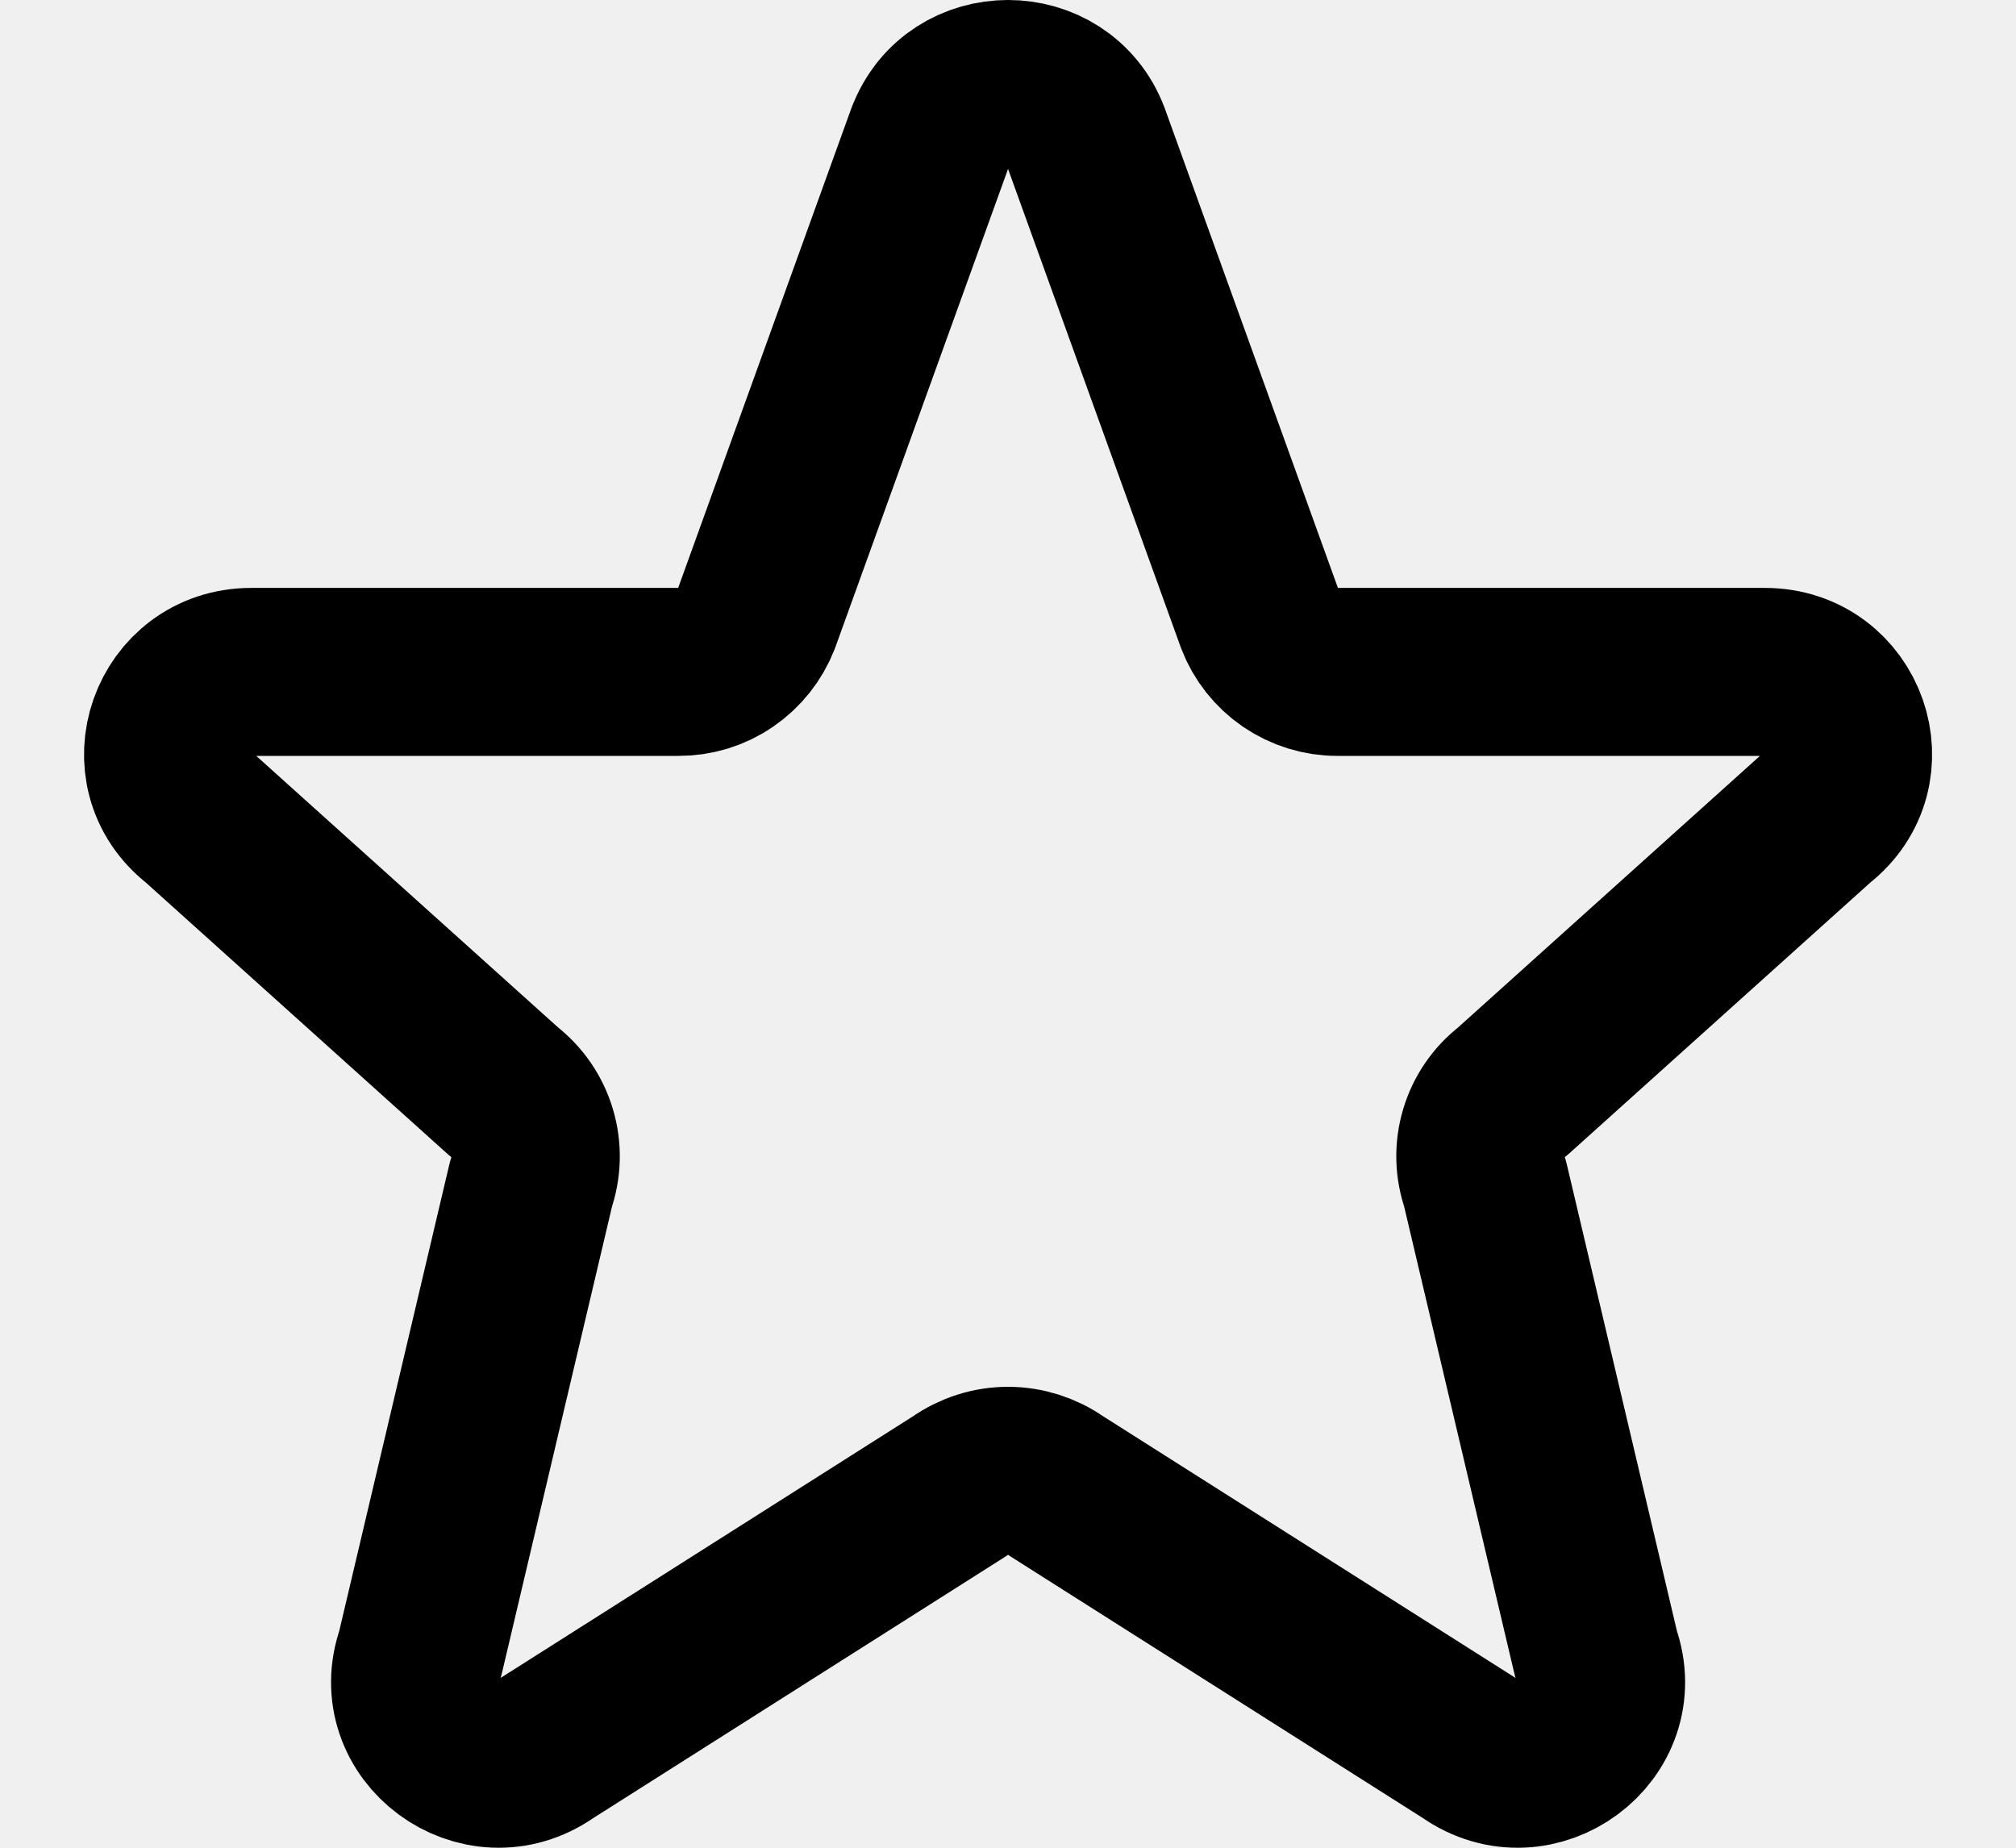
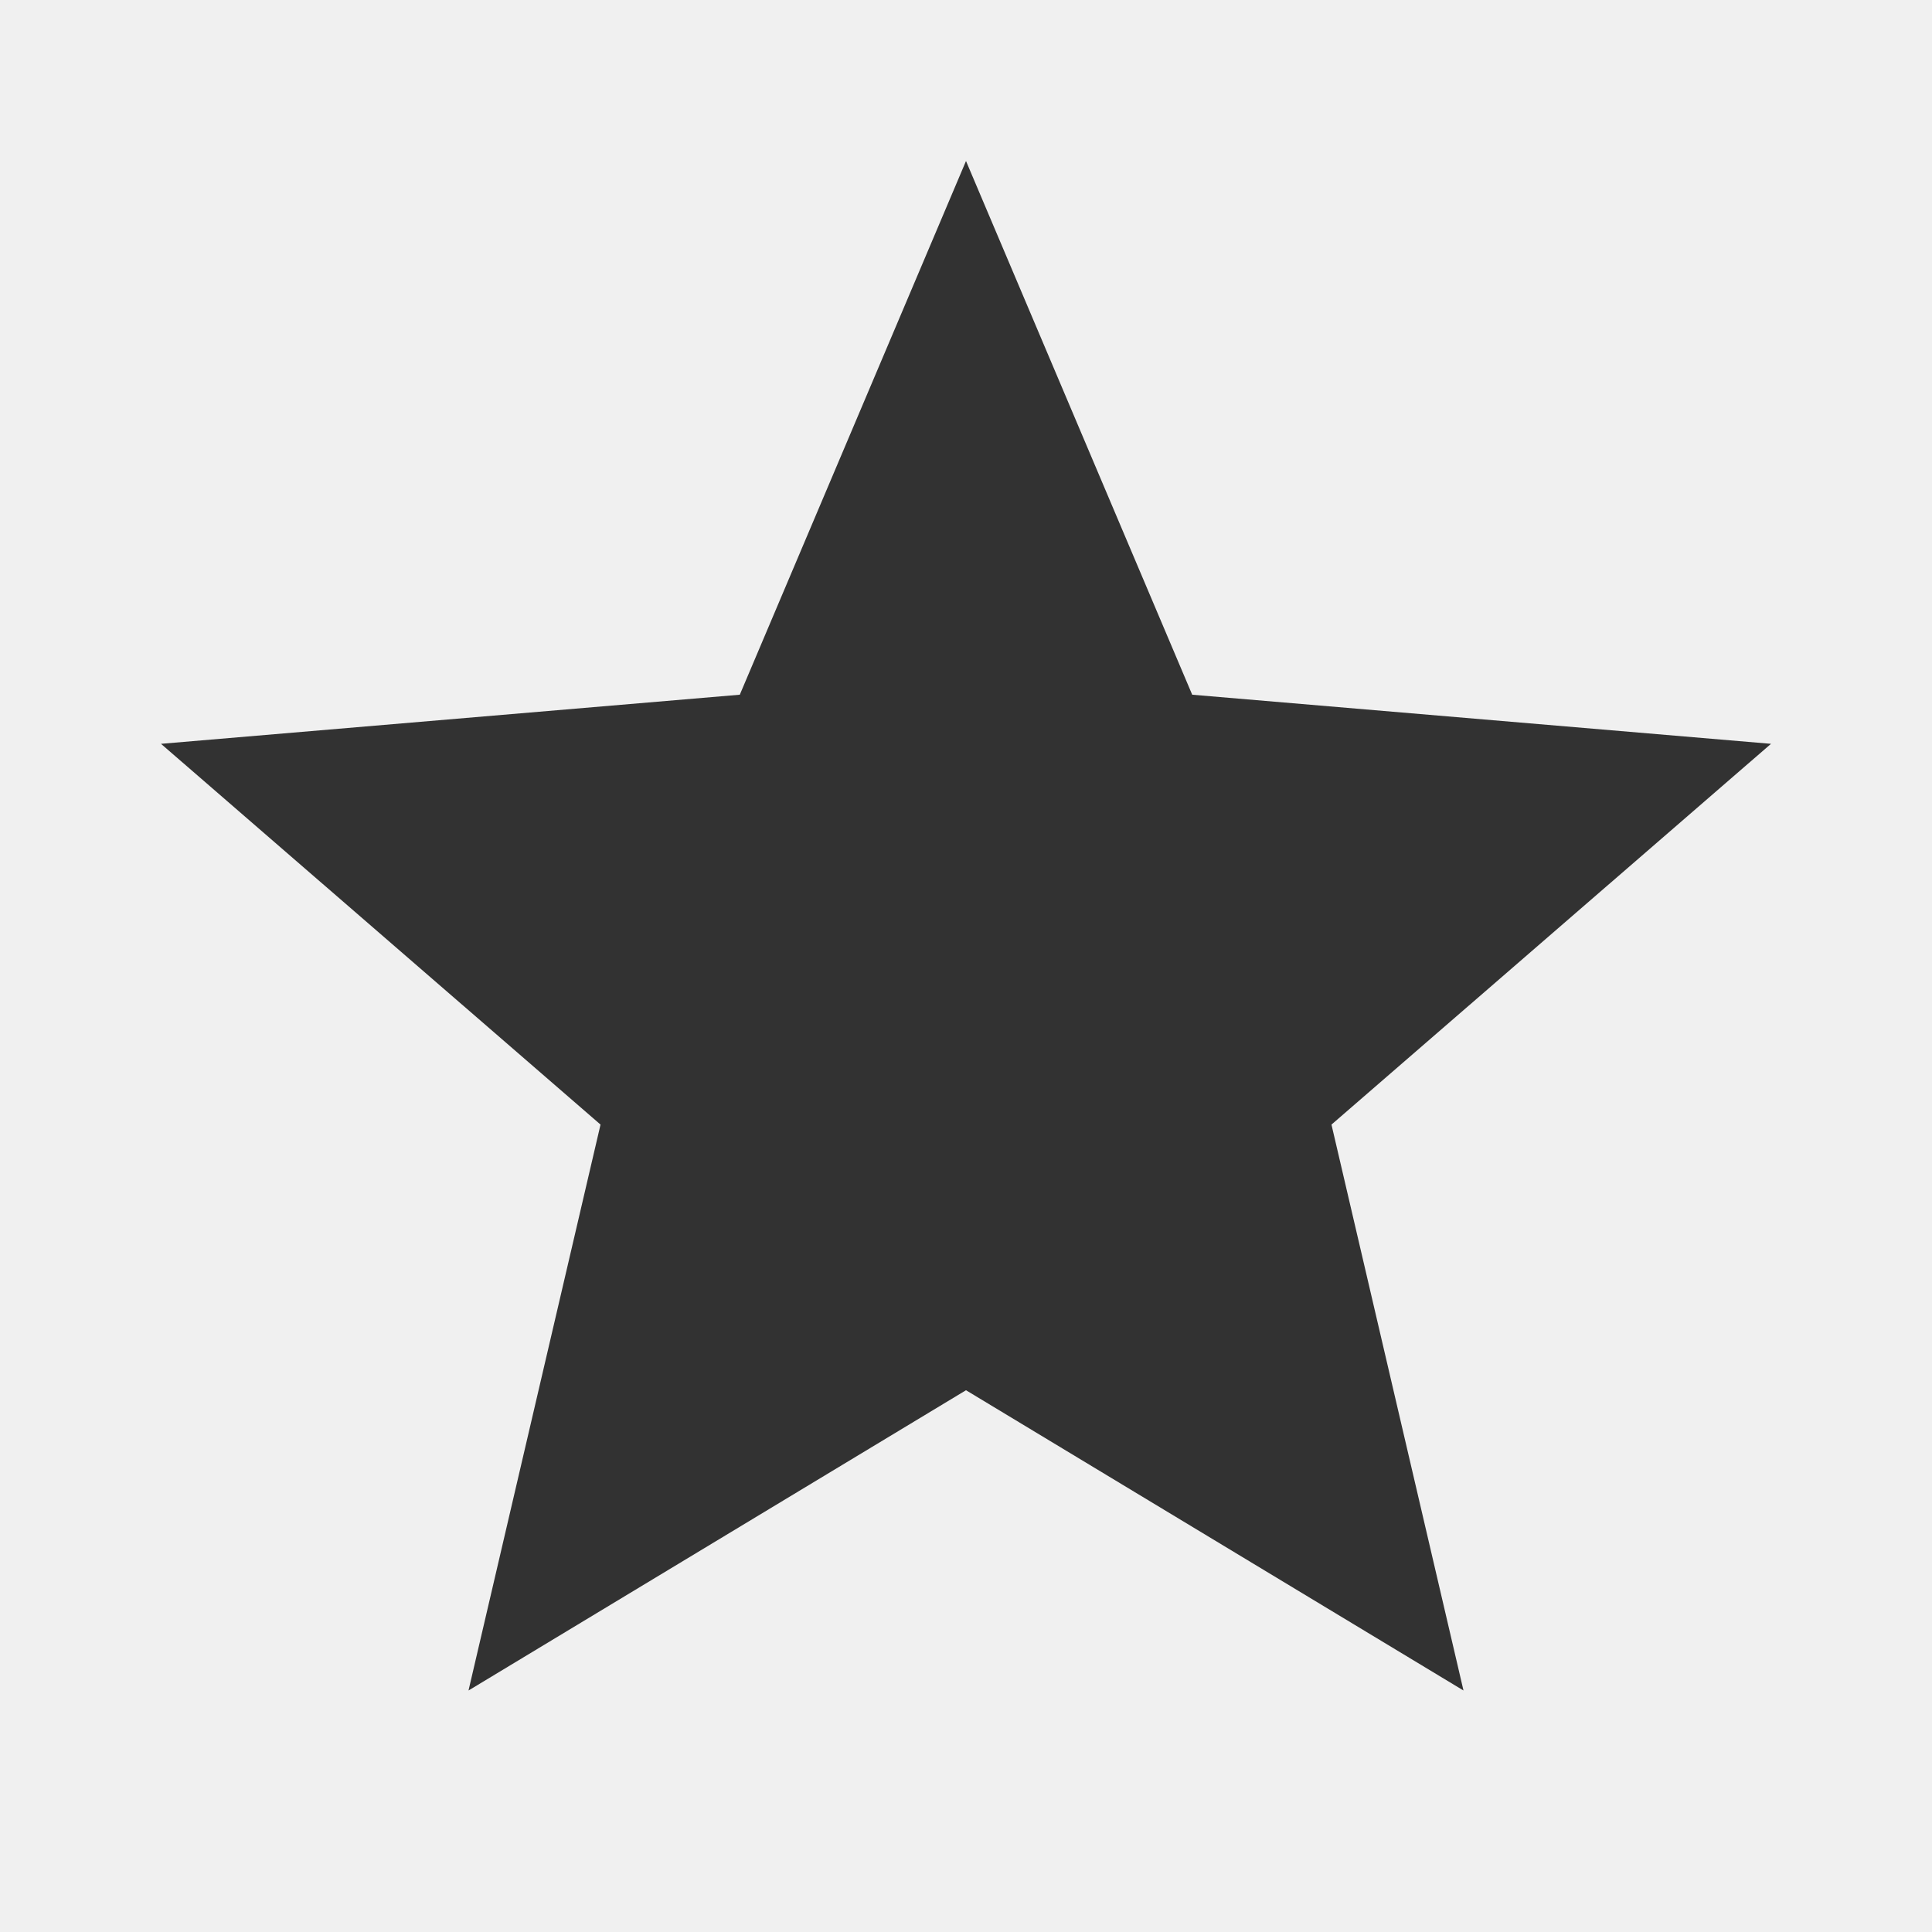
- <svg xmlns="http://www.w3.org/2000/svg" width="24" height="22" viewBox="0 0 24 22" fill="none">
-   <path d="M11.075 1.633C11.395 0.789 12.606 0.789 12.927 1.633L14.997 7.367C15.069 7.554 15.196 7.714 15.361 7.827C15.527 7.94 15.722 8.001 15.923 8H21.01C21.95 8 22.36 9.17 21.621 9.743L18.001 13C17.838 13.125 17.72 13.297 17.662 13.494C17.604 13.69 17.61 13.899 17.679 14.092L19.001 19.695C19.323 20.595 18.281 21.368 17.493 20.814L12.576 17.694C12.407 17.576 12.206 17.512 12.001 17.512C11.795 17.512 11.594 17.576 11.426 17.694L6.509 20.814C5.722 21.368 4.679 20.594 5.001 19.695L6.323 14.092C6.391 13.899 6.397 13.69 6.339 13.494C6.281 13.297 6.163 13.125 6.001 13L2.381 9.743C1.641 9.17 2.053 8 2.991 8H8.078C8.278 8.001 8.474 7.941 8.639 7.827C8.804 7.714 8.931 7.554 9.004 7.367L11.074 1.633H11.075Z" stroke="currentColor" stroke-width="2" stroke-linecap="round" stroke-linejoin="round" />
+ <svg xmlns="http://www.w3.org/2000/svg" width="24" height="24" viewBox="0 0 24 24" fill="none">
+   <g clip-path="url(#clip0_17_4829)">
+     <path d="M12 17.27L18.18 21L16.54 13.97L22 9.24L14.81 8.63L12 2L9.19 8.63L2 9.24L7.46 13.97L5.82 21L12 17.27Z" fill="#323232" />
+   </g>
+   <defs>
+     <clipPath id="clip0_17_4829">
+       <rect width="24" height="24" fill="white" />
+     </clipPath>
+   </defs>
</svg>
